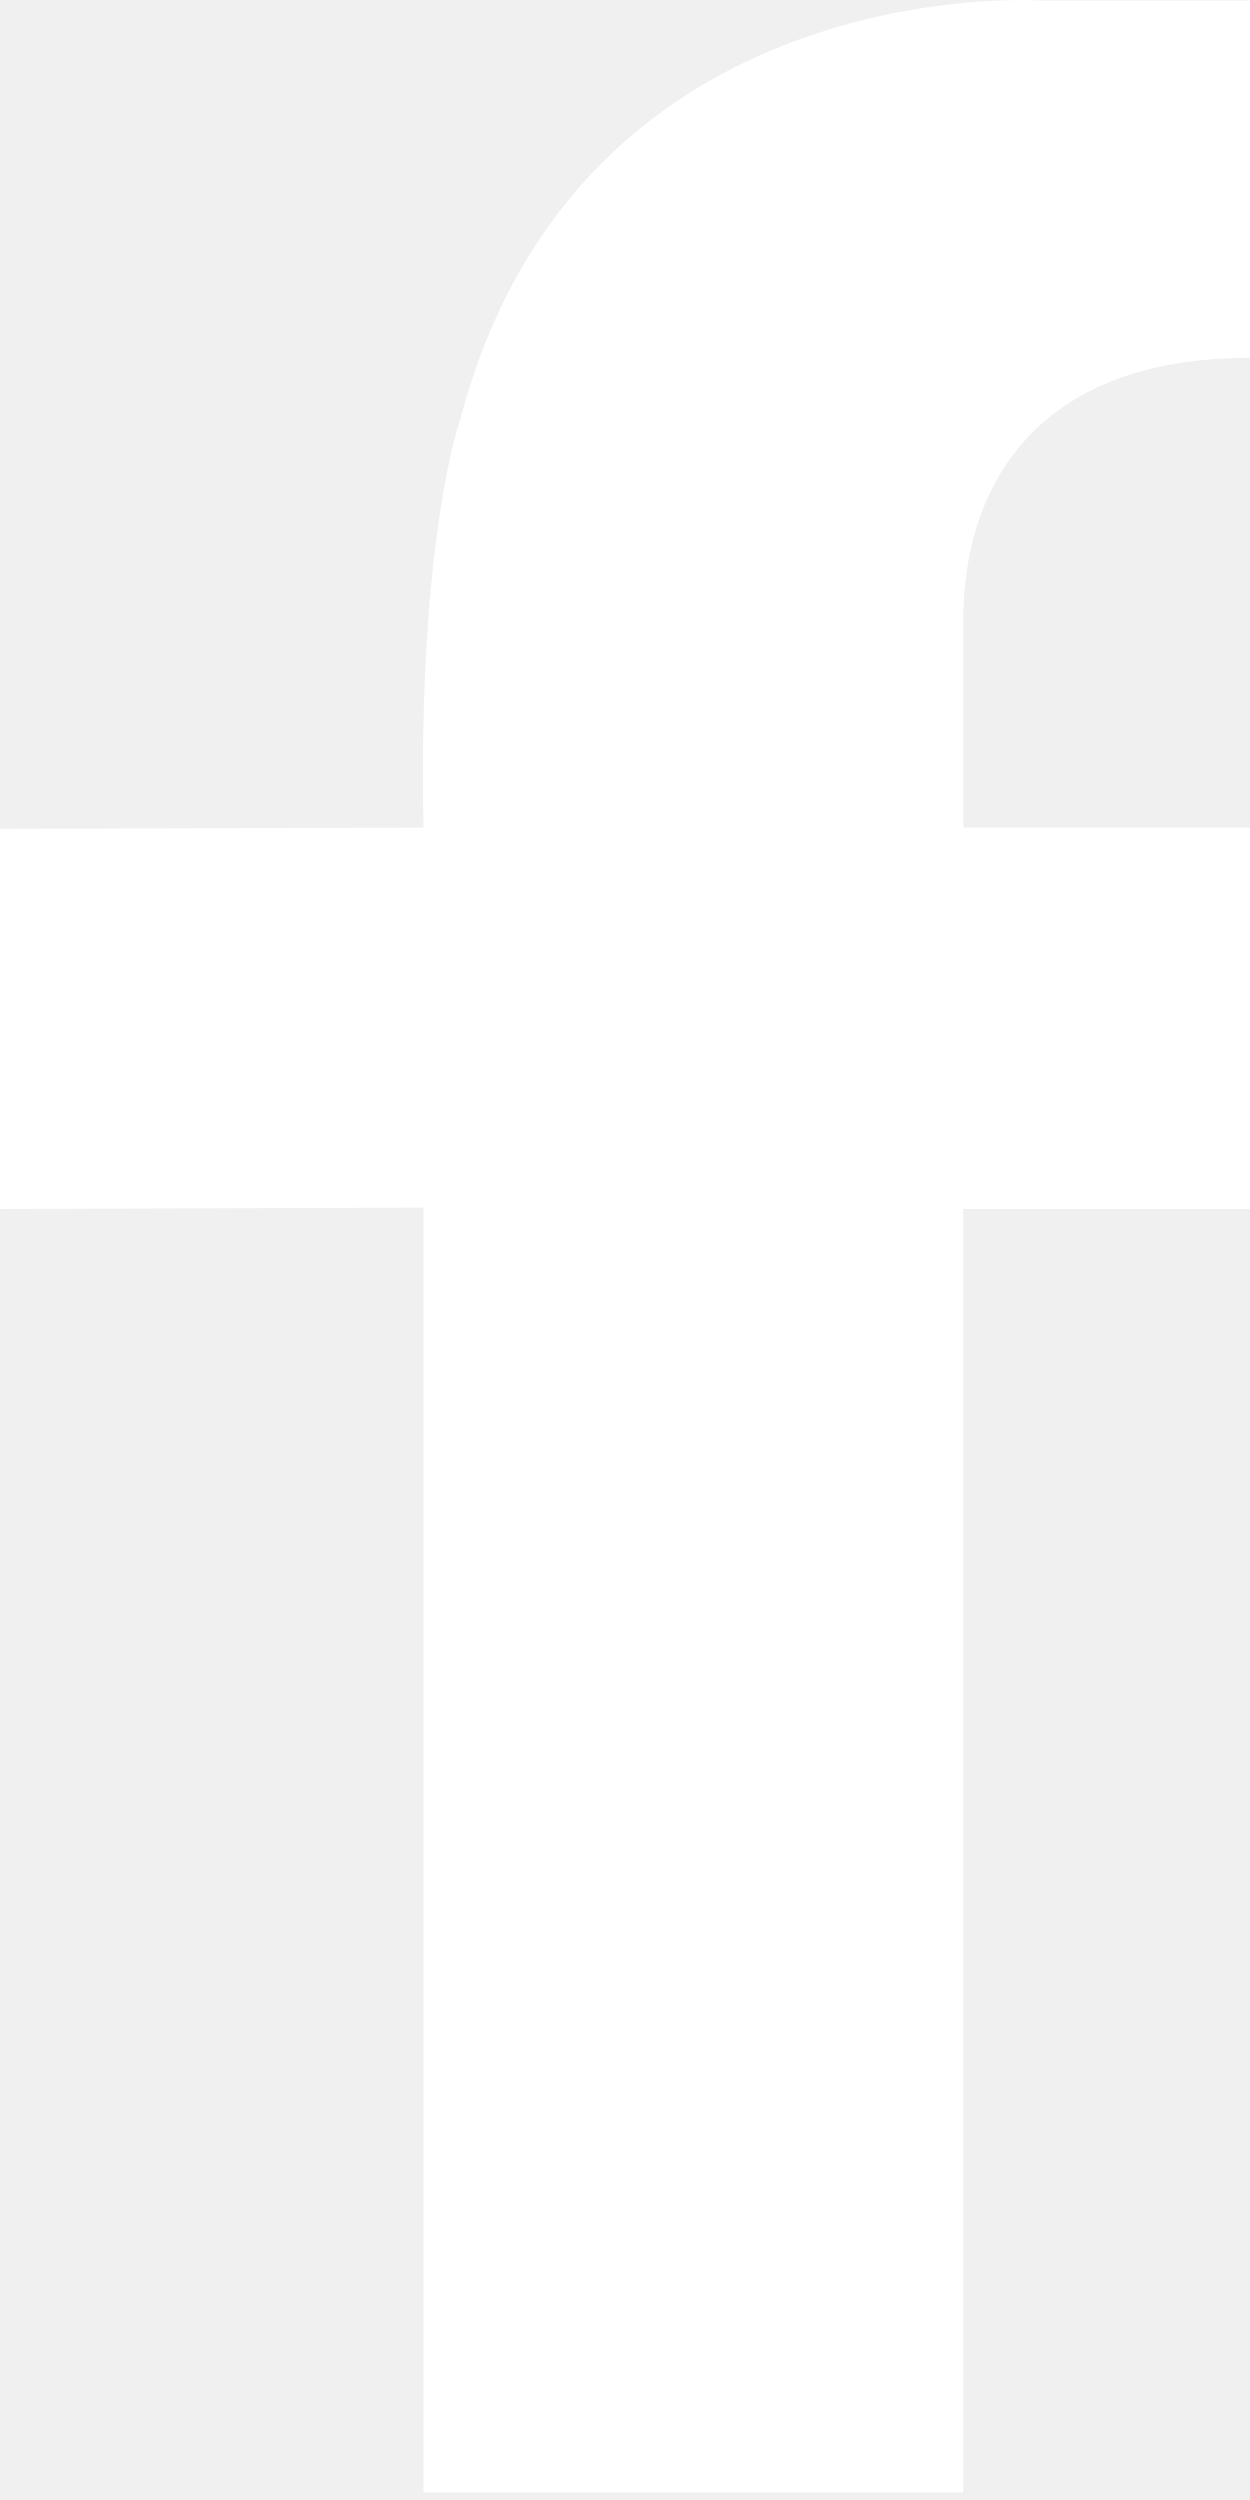
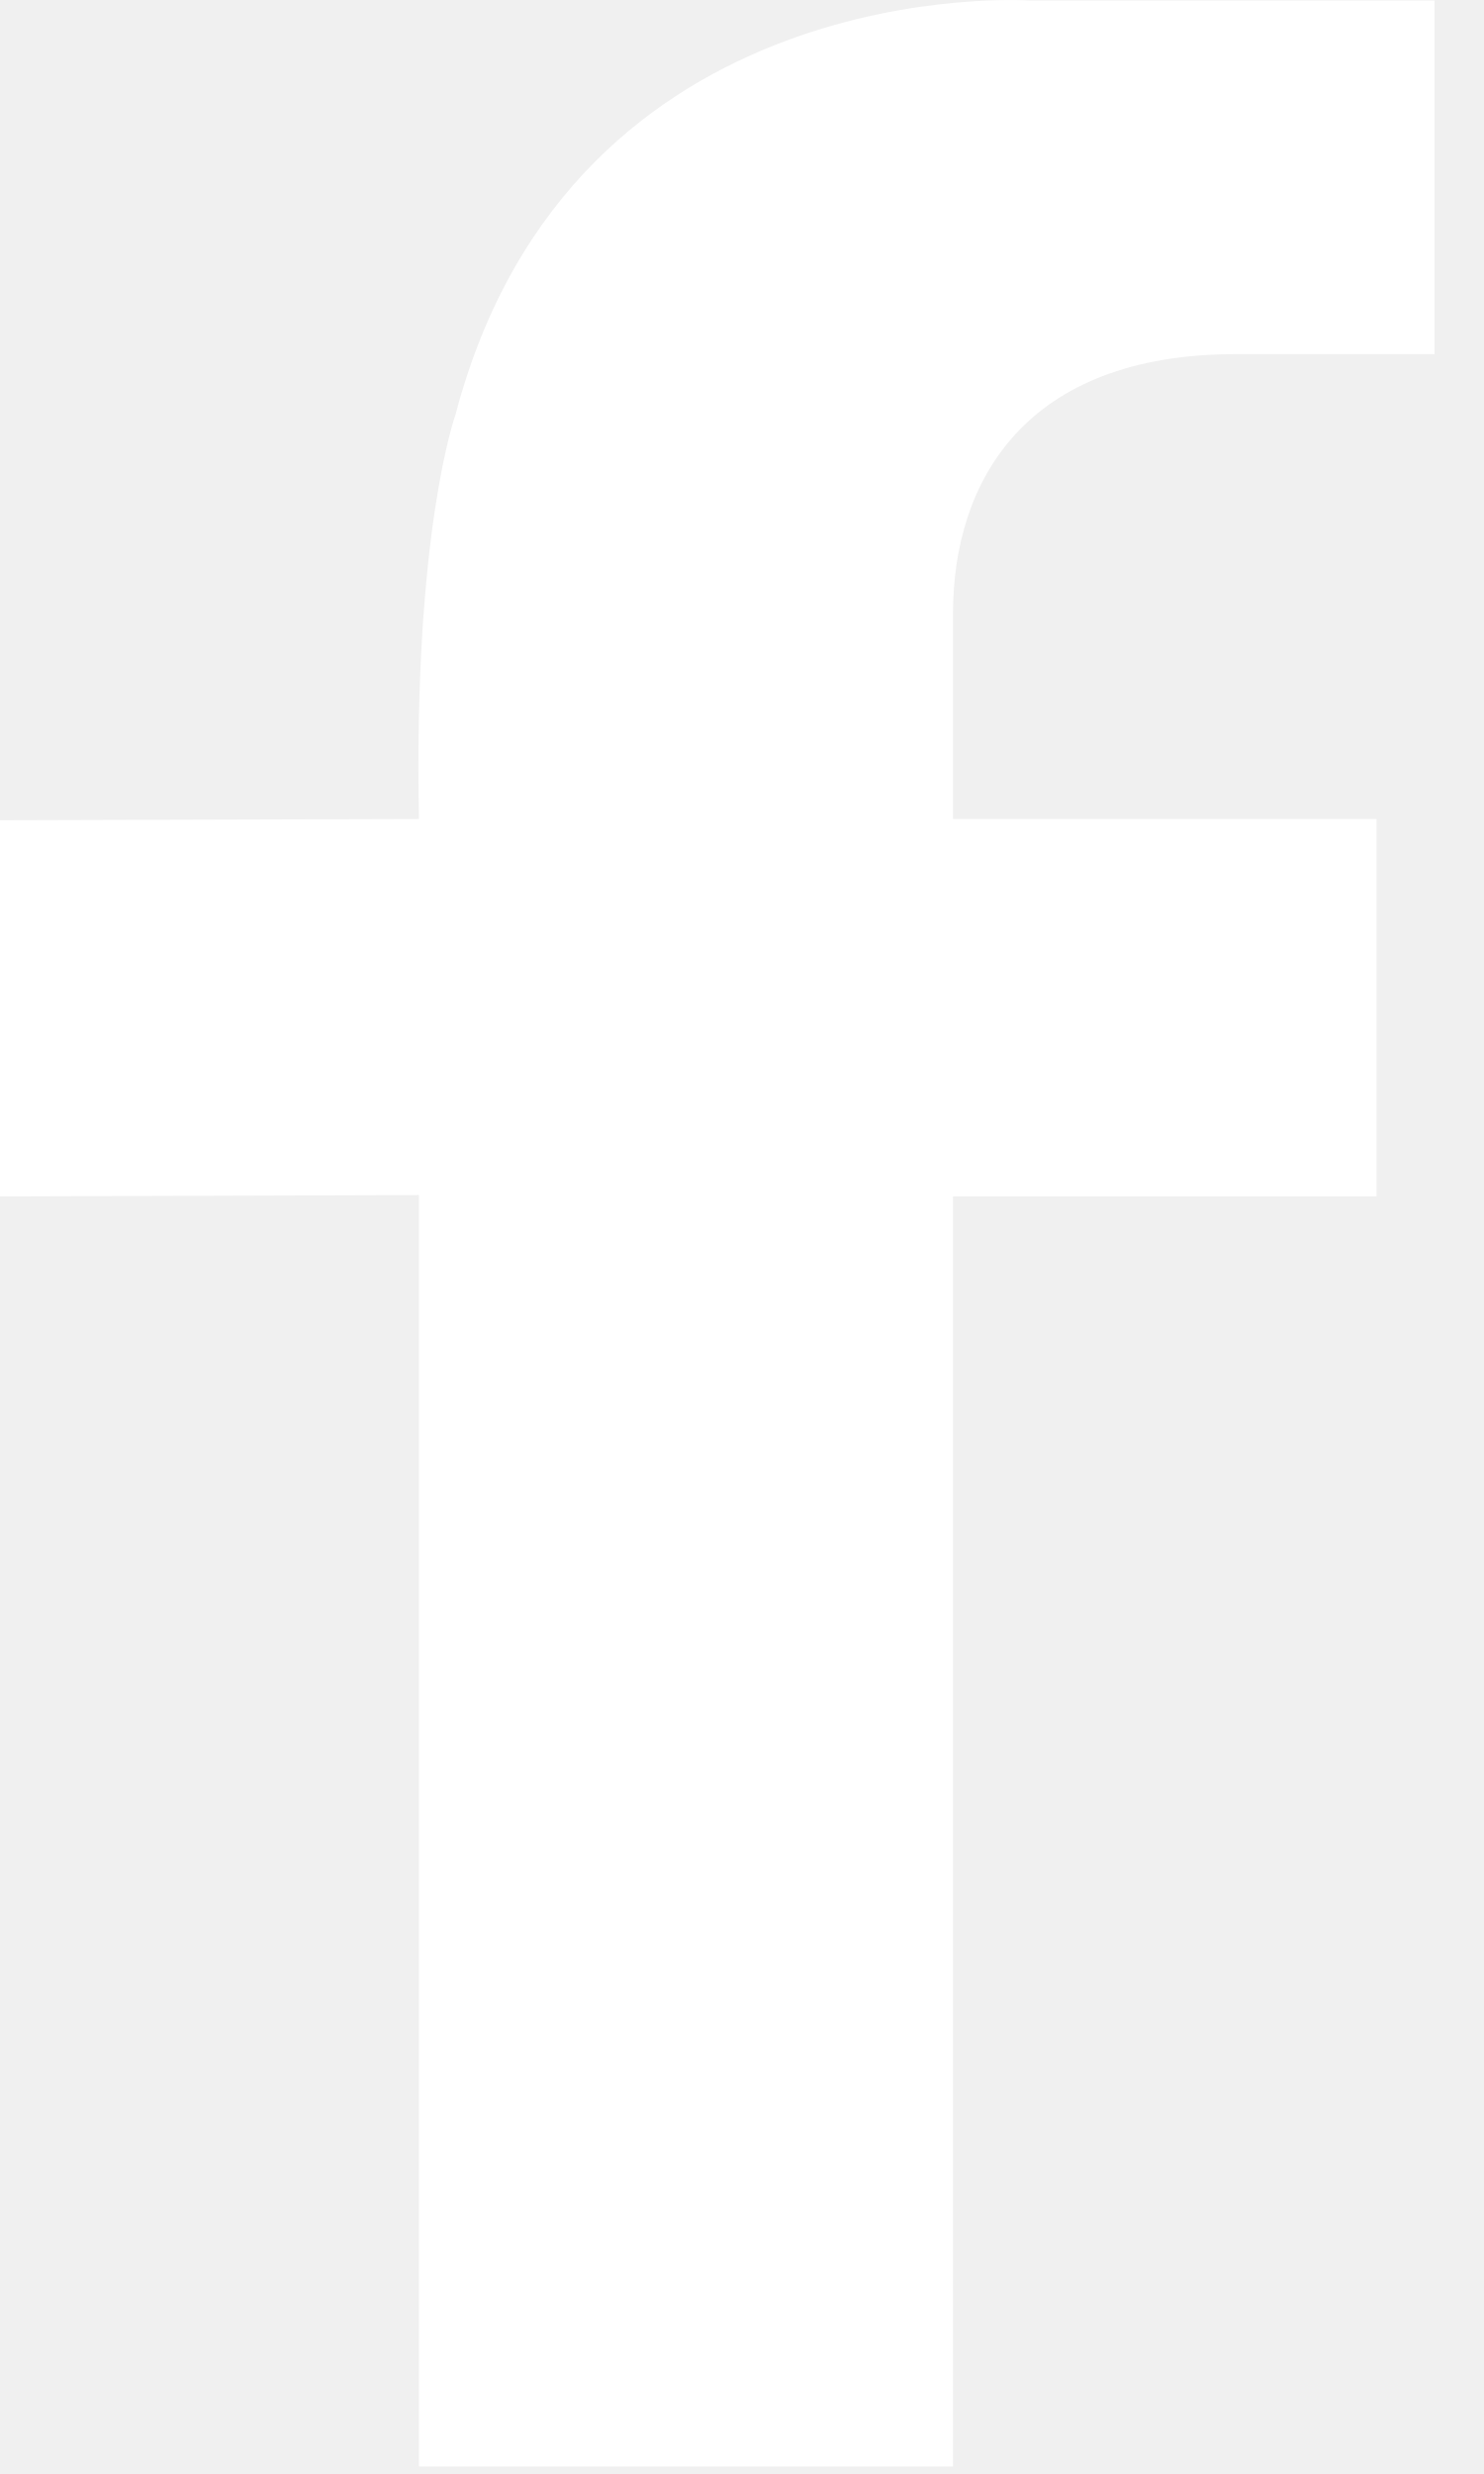
- <svg xmlns="http://www.w3.org/2000/svg" width="10px" height="20px" viewBox="0 0 10 20" version="1.1">
+ <svg xmlns="http://www.w3.org/2000/svg" width="12px" height="20px" viewBox="0 0 12 20" version="1.1">
  <g id="BandSite" stroke="none" stroke-width="1" fill="none" fill-rule="evenodd">
    <g id="Icon/Facebook" fill="#FFFFFF">
      <path d="M9.992,2.863 L11.6,2.863 L11.6,0.004 L8.319,0.004 C8.319,0.004 4.629,-0.244 3.683,3.353 C3.683,3.353 3.341,4.297 3.388,6.621 L1.97175609e-13,6.631 L1.97175609e-13,9.672 L3.388,9.661 L3.388,19.939 L7.706,19.939 L7.706,9.672 L11.131,9.672 L11.131,6.621 L7.706,6.621 L7.706,4.964 C7.706,3.89 8.289,2.863 9.992,2.863 Z" id="Path" />
    </g>
  </g>
</svg>
